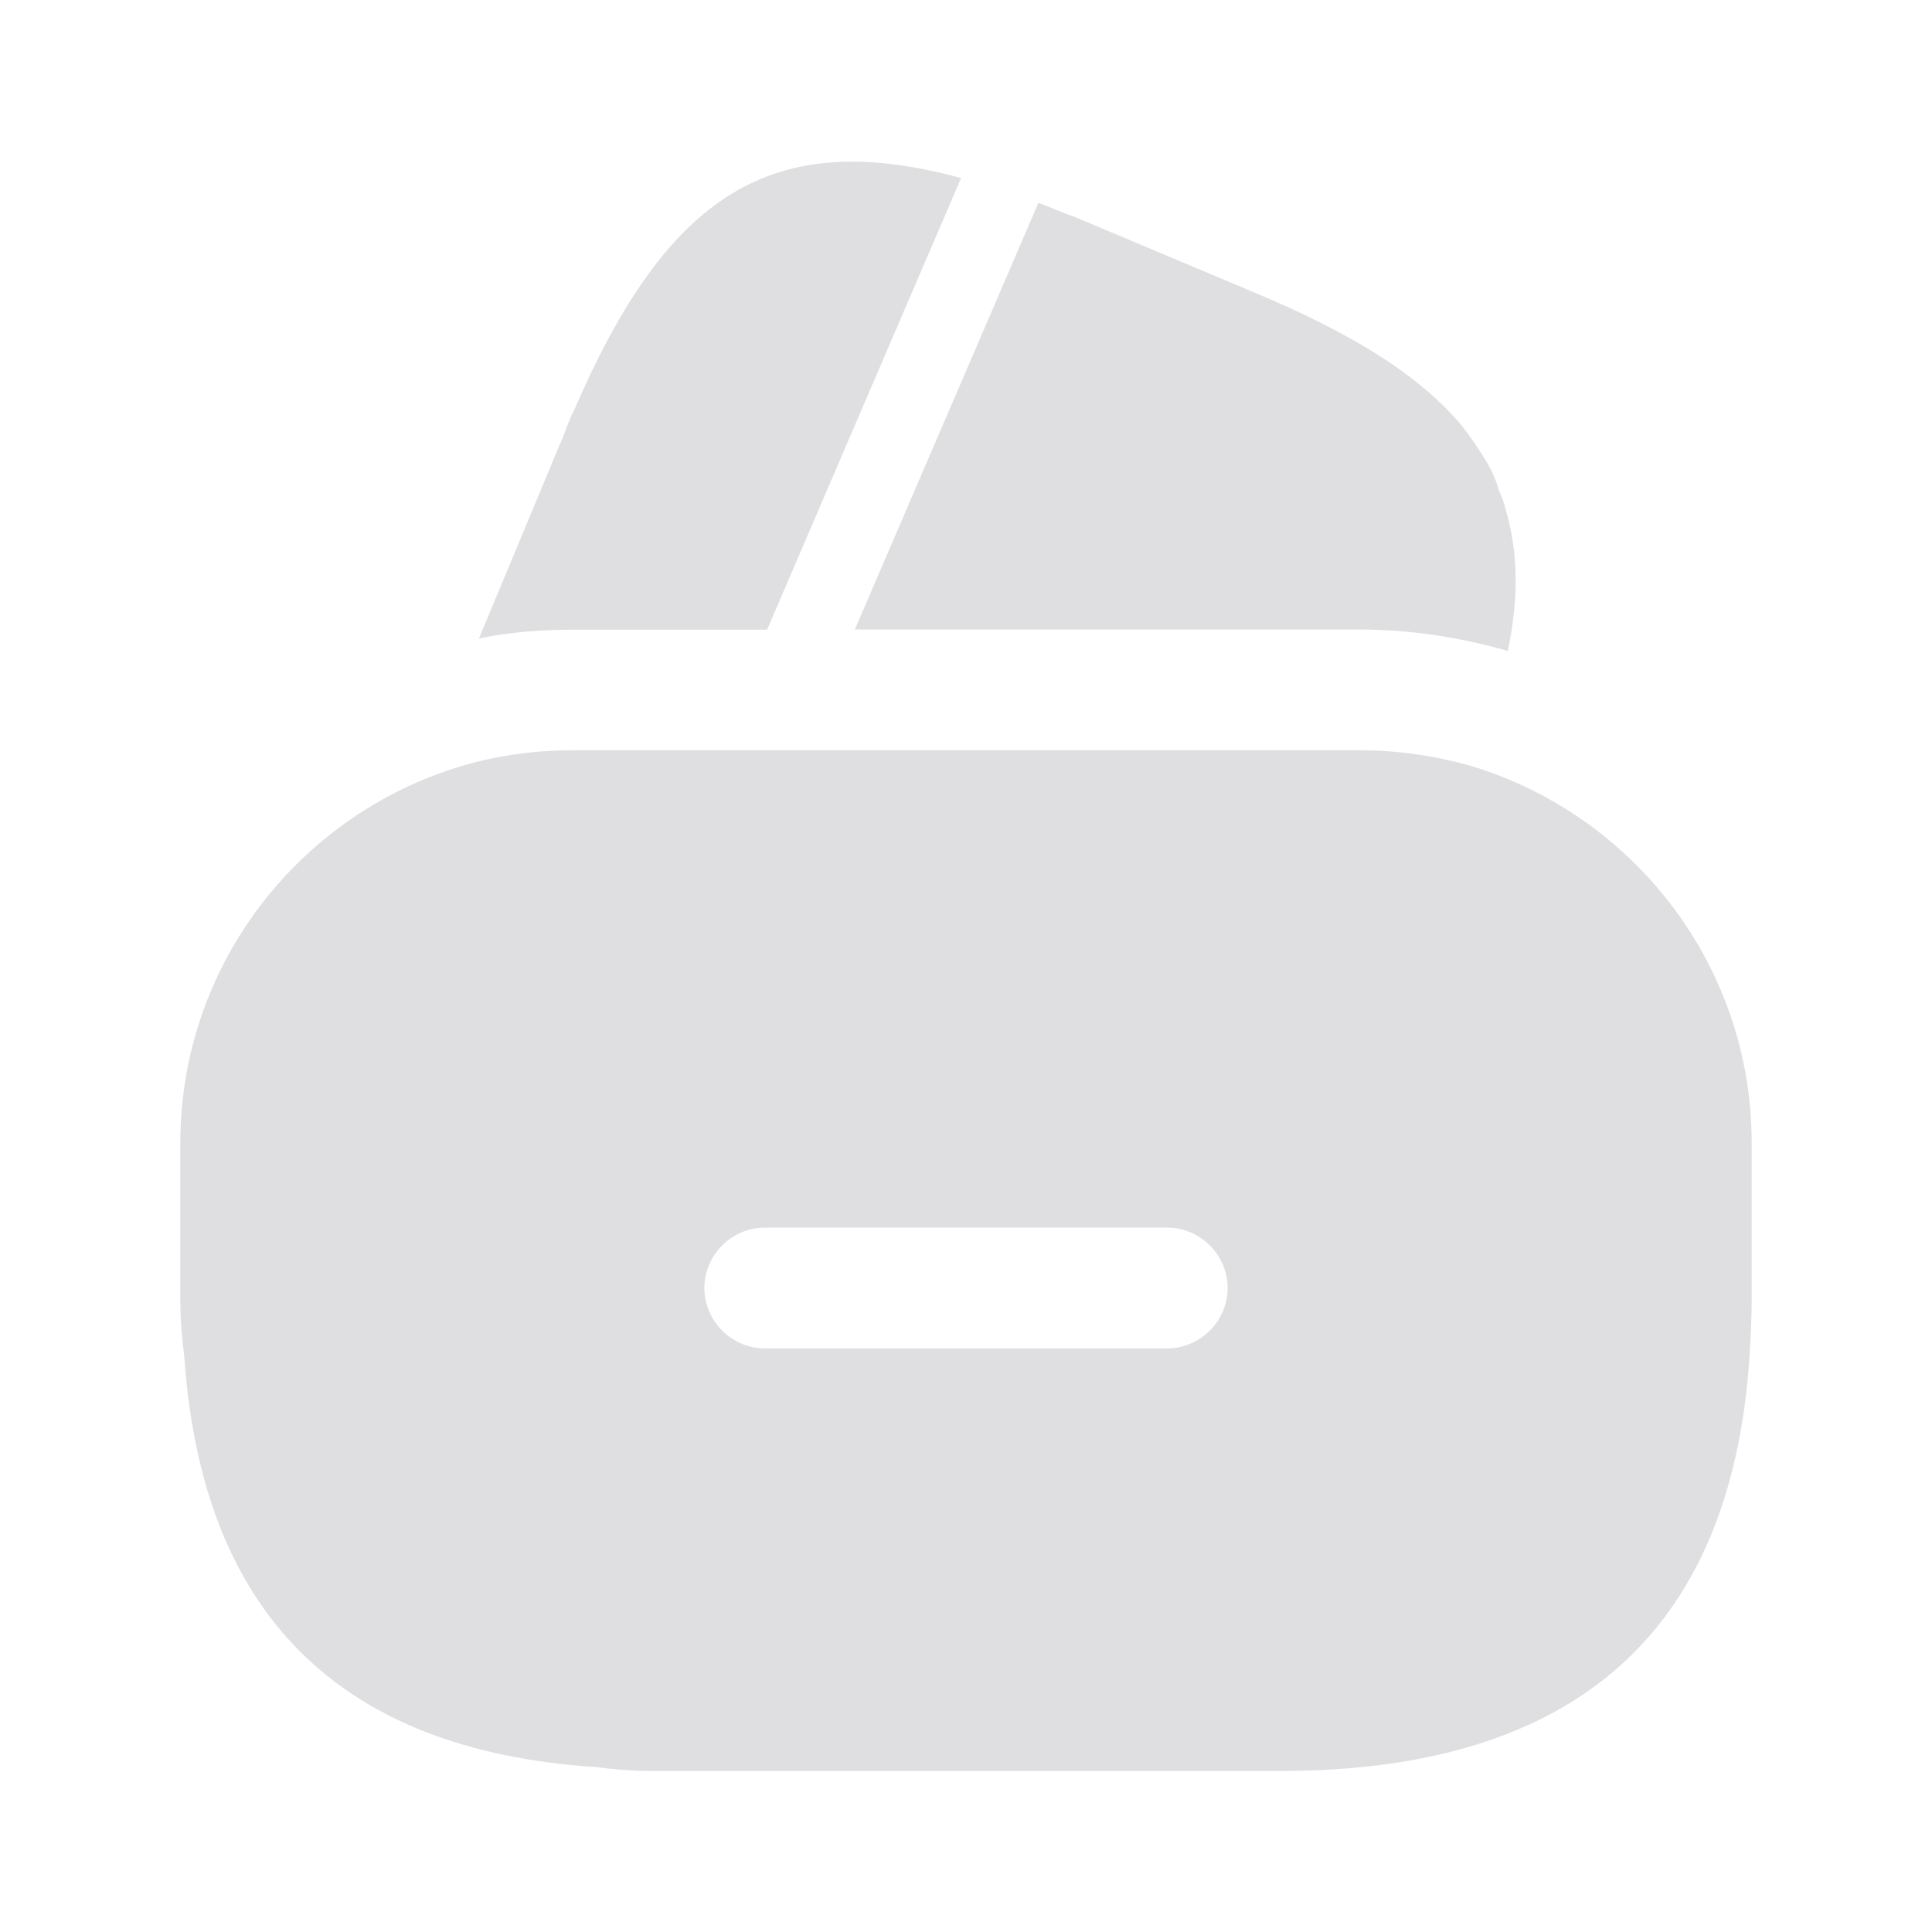
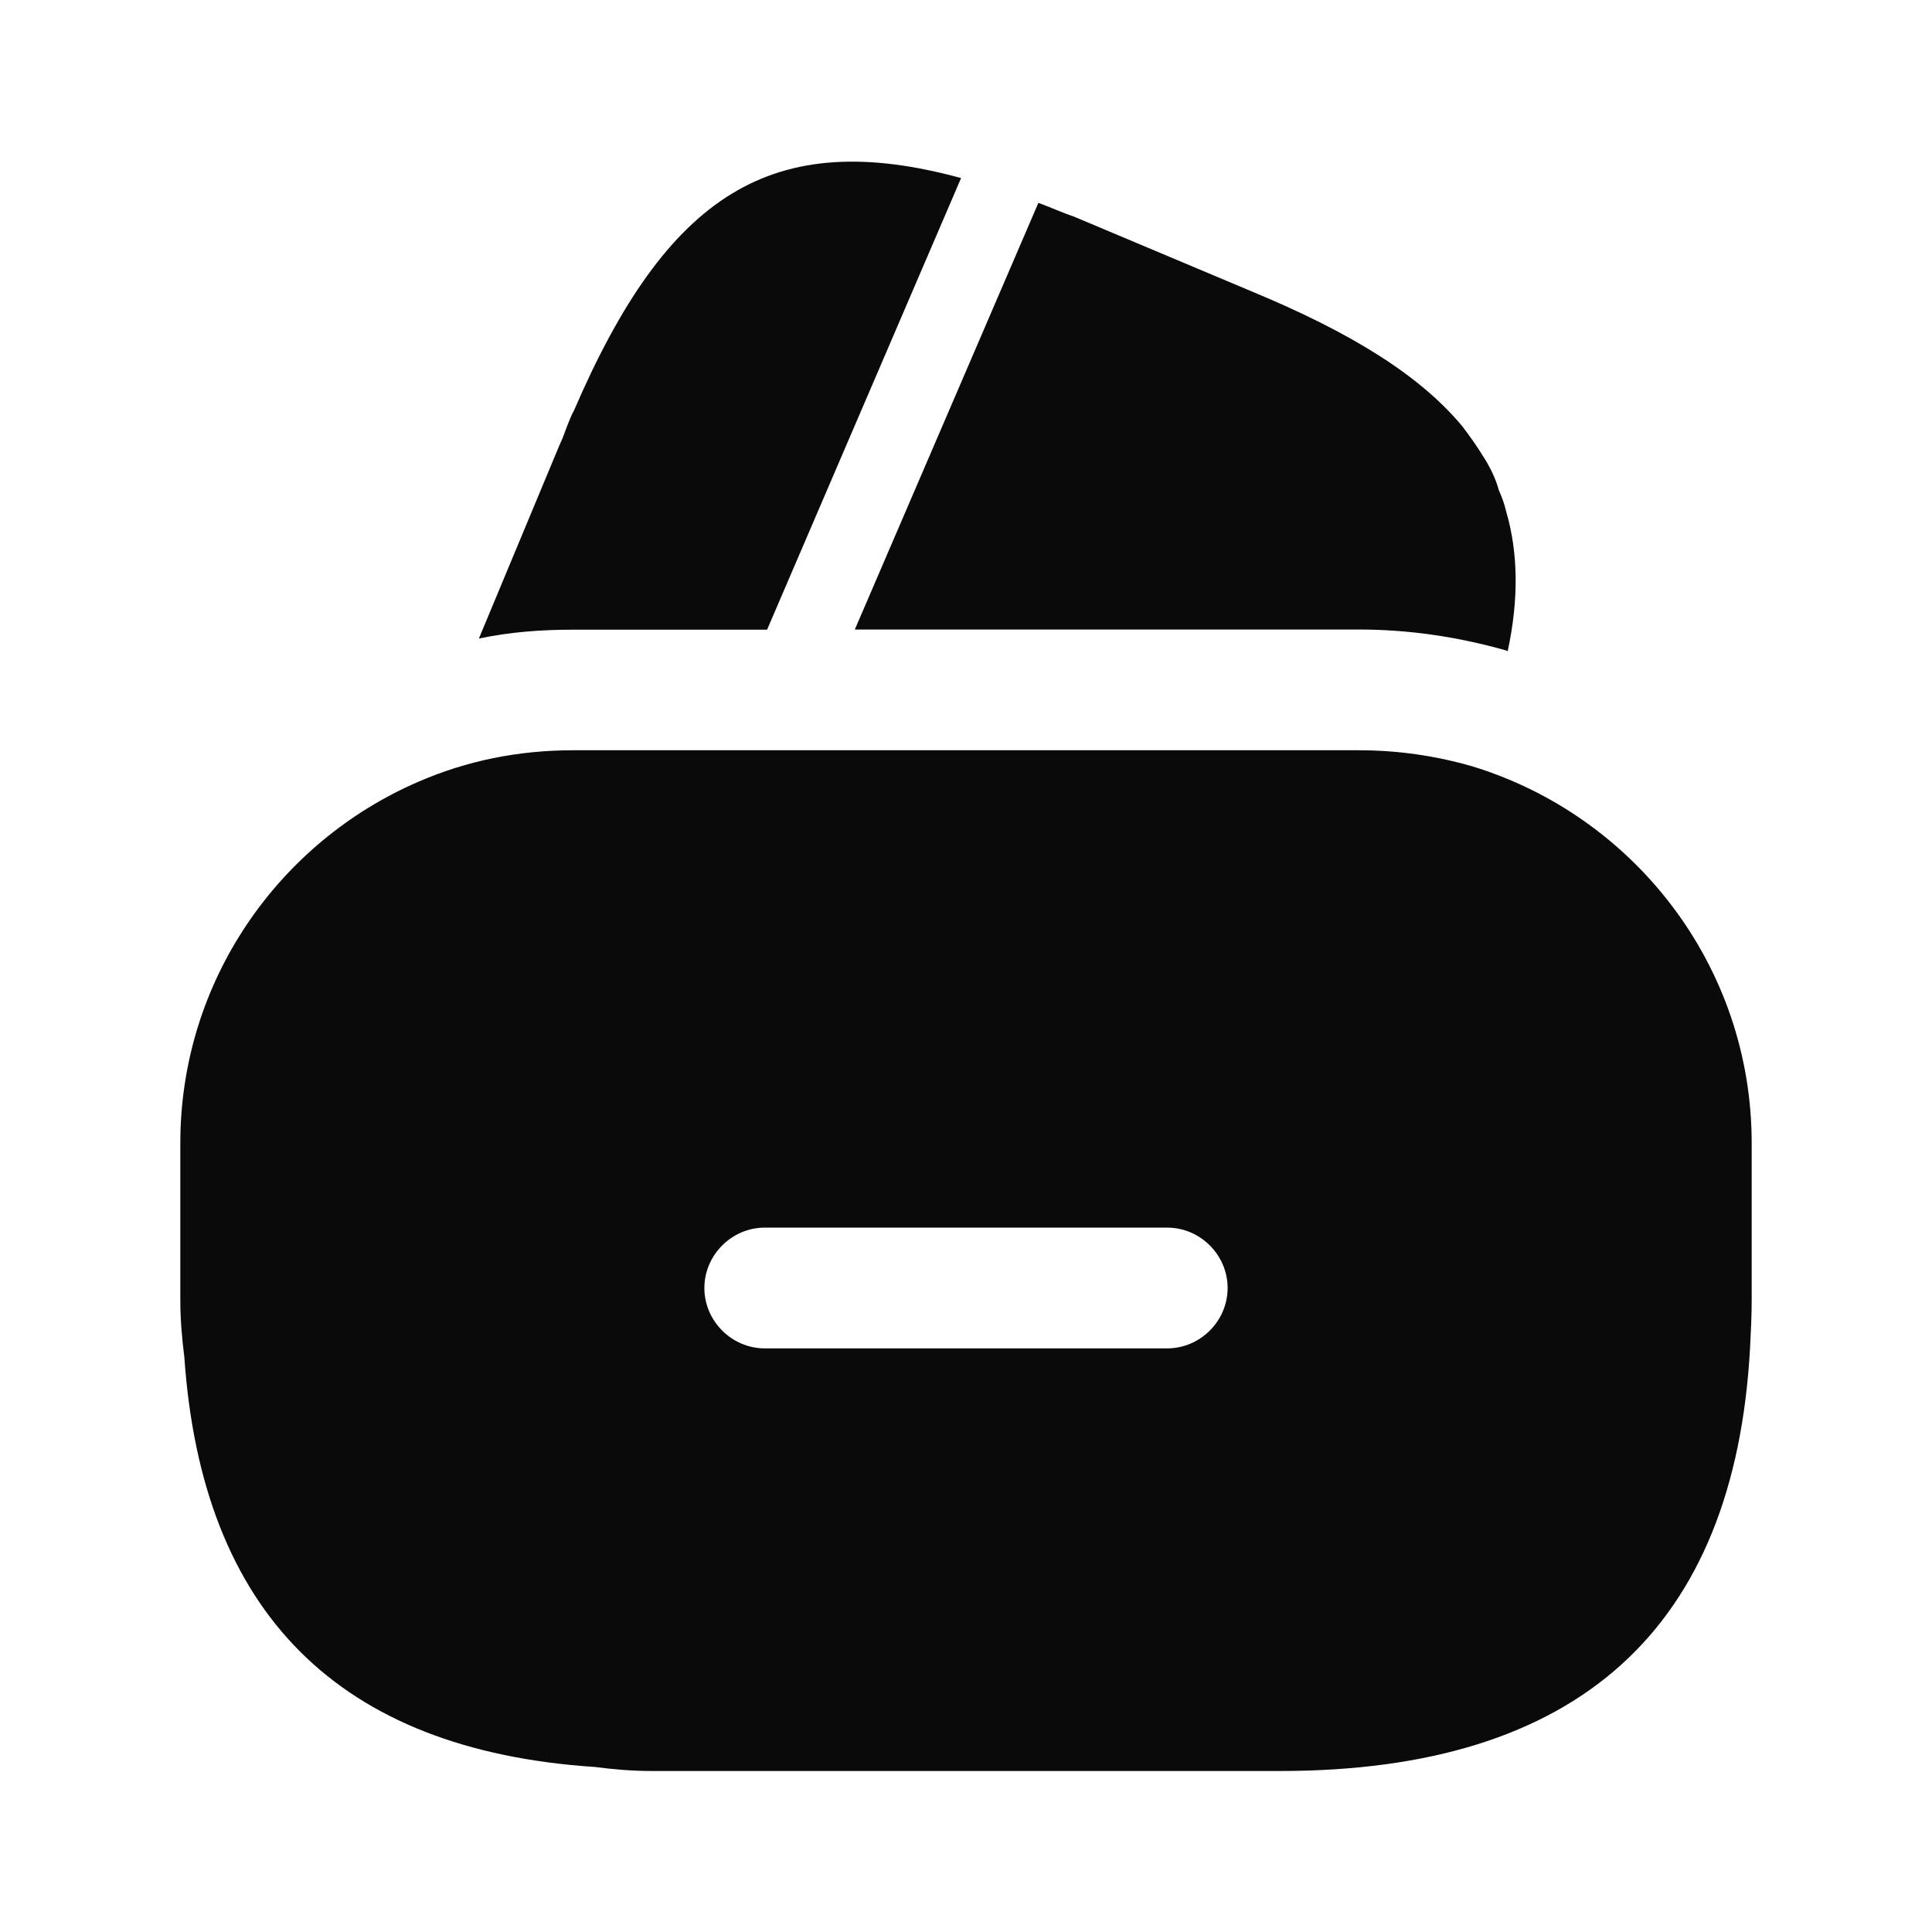
<svg xmlns="http://www.w3.org/2000/svg" width="24" height="24" viewBox="0 0 24 24" fill="none">
-   <path d="M11.939 2.212L9.529 7.822H7.119C6.719 7.822 6.329 7.852 5.949 7.932L6.949 5.532L6.989 5.442L7.049 5.282C7.079 5.212 7.099 5.152 7.129 5.102C8.289 2.412 9.589 1.572 11.939 2.212Z" fill="#DFDFE1" />
-   <path d="M18.729 8.09L18.709 8.08C18.109 7.91 17.499 7.82 16.879 7.82H10.619L12.869 2.59L12.899 2.52C13.039 2.57 13.189 2.64 13.339 2.69L15.549 3.62C16.779 4.13 17.639 4.66 18.169 5.3C18.259 5.42 18.339 5.53 18.419 5.66C18.509 5.8 18.579 5.94 18.619 6.09C18.659 6.18 18.689 6.26 18.709 6.35C18.859 6.86 18.869 7.44 18.729 8.09Z" fill="#DFDFE1" />
-   <path d="M18.29 9.52C17.84 9.39 17.37 9.32 16.88 9.32H7.12C6.44 9.32 5.8 9.45 5.2 9.71C3.46 10.46 2.24 12.19 2.24 14.2V16.15C2.24 16.39 2.26 16.62 2.29 16.86C2.51 20.04 4.21 21.74 7.39 21.95C7.62 21.98 7.85 22 8.1 22H15.9C19.6 22 21.55 20.24 21.74 16.74C21.75 16.55 21.76 16.35 21.76 16.15V14.2C21.76 11.99 20.29 10.13 18.29 9.52ZM14.5 16.75H9.5C9.09 16.75 8.75 16.41 8.75 16C8.75 15.59 9.09 15.25 9.5 15.25H14.5C14.91 15.25 15.25 15.59 15.25 16C15.25 16.41 14.91 16.75 14.5 16.75Z" fill="#DFDFE1" />
+   <path d="M11.939 2.212L9.529 7.822H7.119C6.719 7.822 6.329 7.852 5.949 7.932L6.949 5.532L6.989 5.442L7.049 5.282C7.079 5.212 7.099 5.152 7.129 5.102C8.289 2.412 9.589 1.572 11.939 2.212Z" fill="#0A0A0B" />
+   <path d="M18.729 8.09L18.709 8.08C18.109 7.91 17.499 7.82 16.879 7.82H10.619L12.869 2.59L12.899 2.52C13.039 2.57 13.189 2.64 13.339 2.69L15.549 3.62C16.779 4.13 17.639 4.66 18.169 5.3C18.259 5.42 18.339 5.53 18.419 5.66C18.509 5.8 18.579 5.94 18.619 6.09C18.659 6.18 18.689 6.26 18.709 6.35C18.859 6.86 18.869 7.44 18.729 8.09Z" fill="#0A0A0B" />
+   <path d="M18.29 9.52C17.84 9.39 17.37 9.32 16.88 9.32H7.12C6.44 9.32 5.8 9.45 5.2 9.71C3.46 10.46 2.24 12.19 2.24 14.2V16.15C2.24 16.39 2.26 16.62 2.29 16.86C2.51 20.04 4.21 21.74 7.39 21.95C7.62 21.98 7.85 22 8.1 22H15.9C19.6 22 21.55 20.24 21.74 16.74C21.75 16.55 21.76 16.35 21.76 16.15V14.2C21.76 11.99 20.29 10.13 18.29 9.52ZM14.5 16.75H9.5C9.09 16.75 8.75 16.41 8.75 16C8.75 15.59 9.09 15.25 9.5 15.25H14.5C14.91 15.25 15.25 15.59 15.25 16C15.25 16.41 14.91 16.75 14.5 16.75Z" fill="#0A0A0B" />
</svg>
